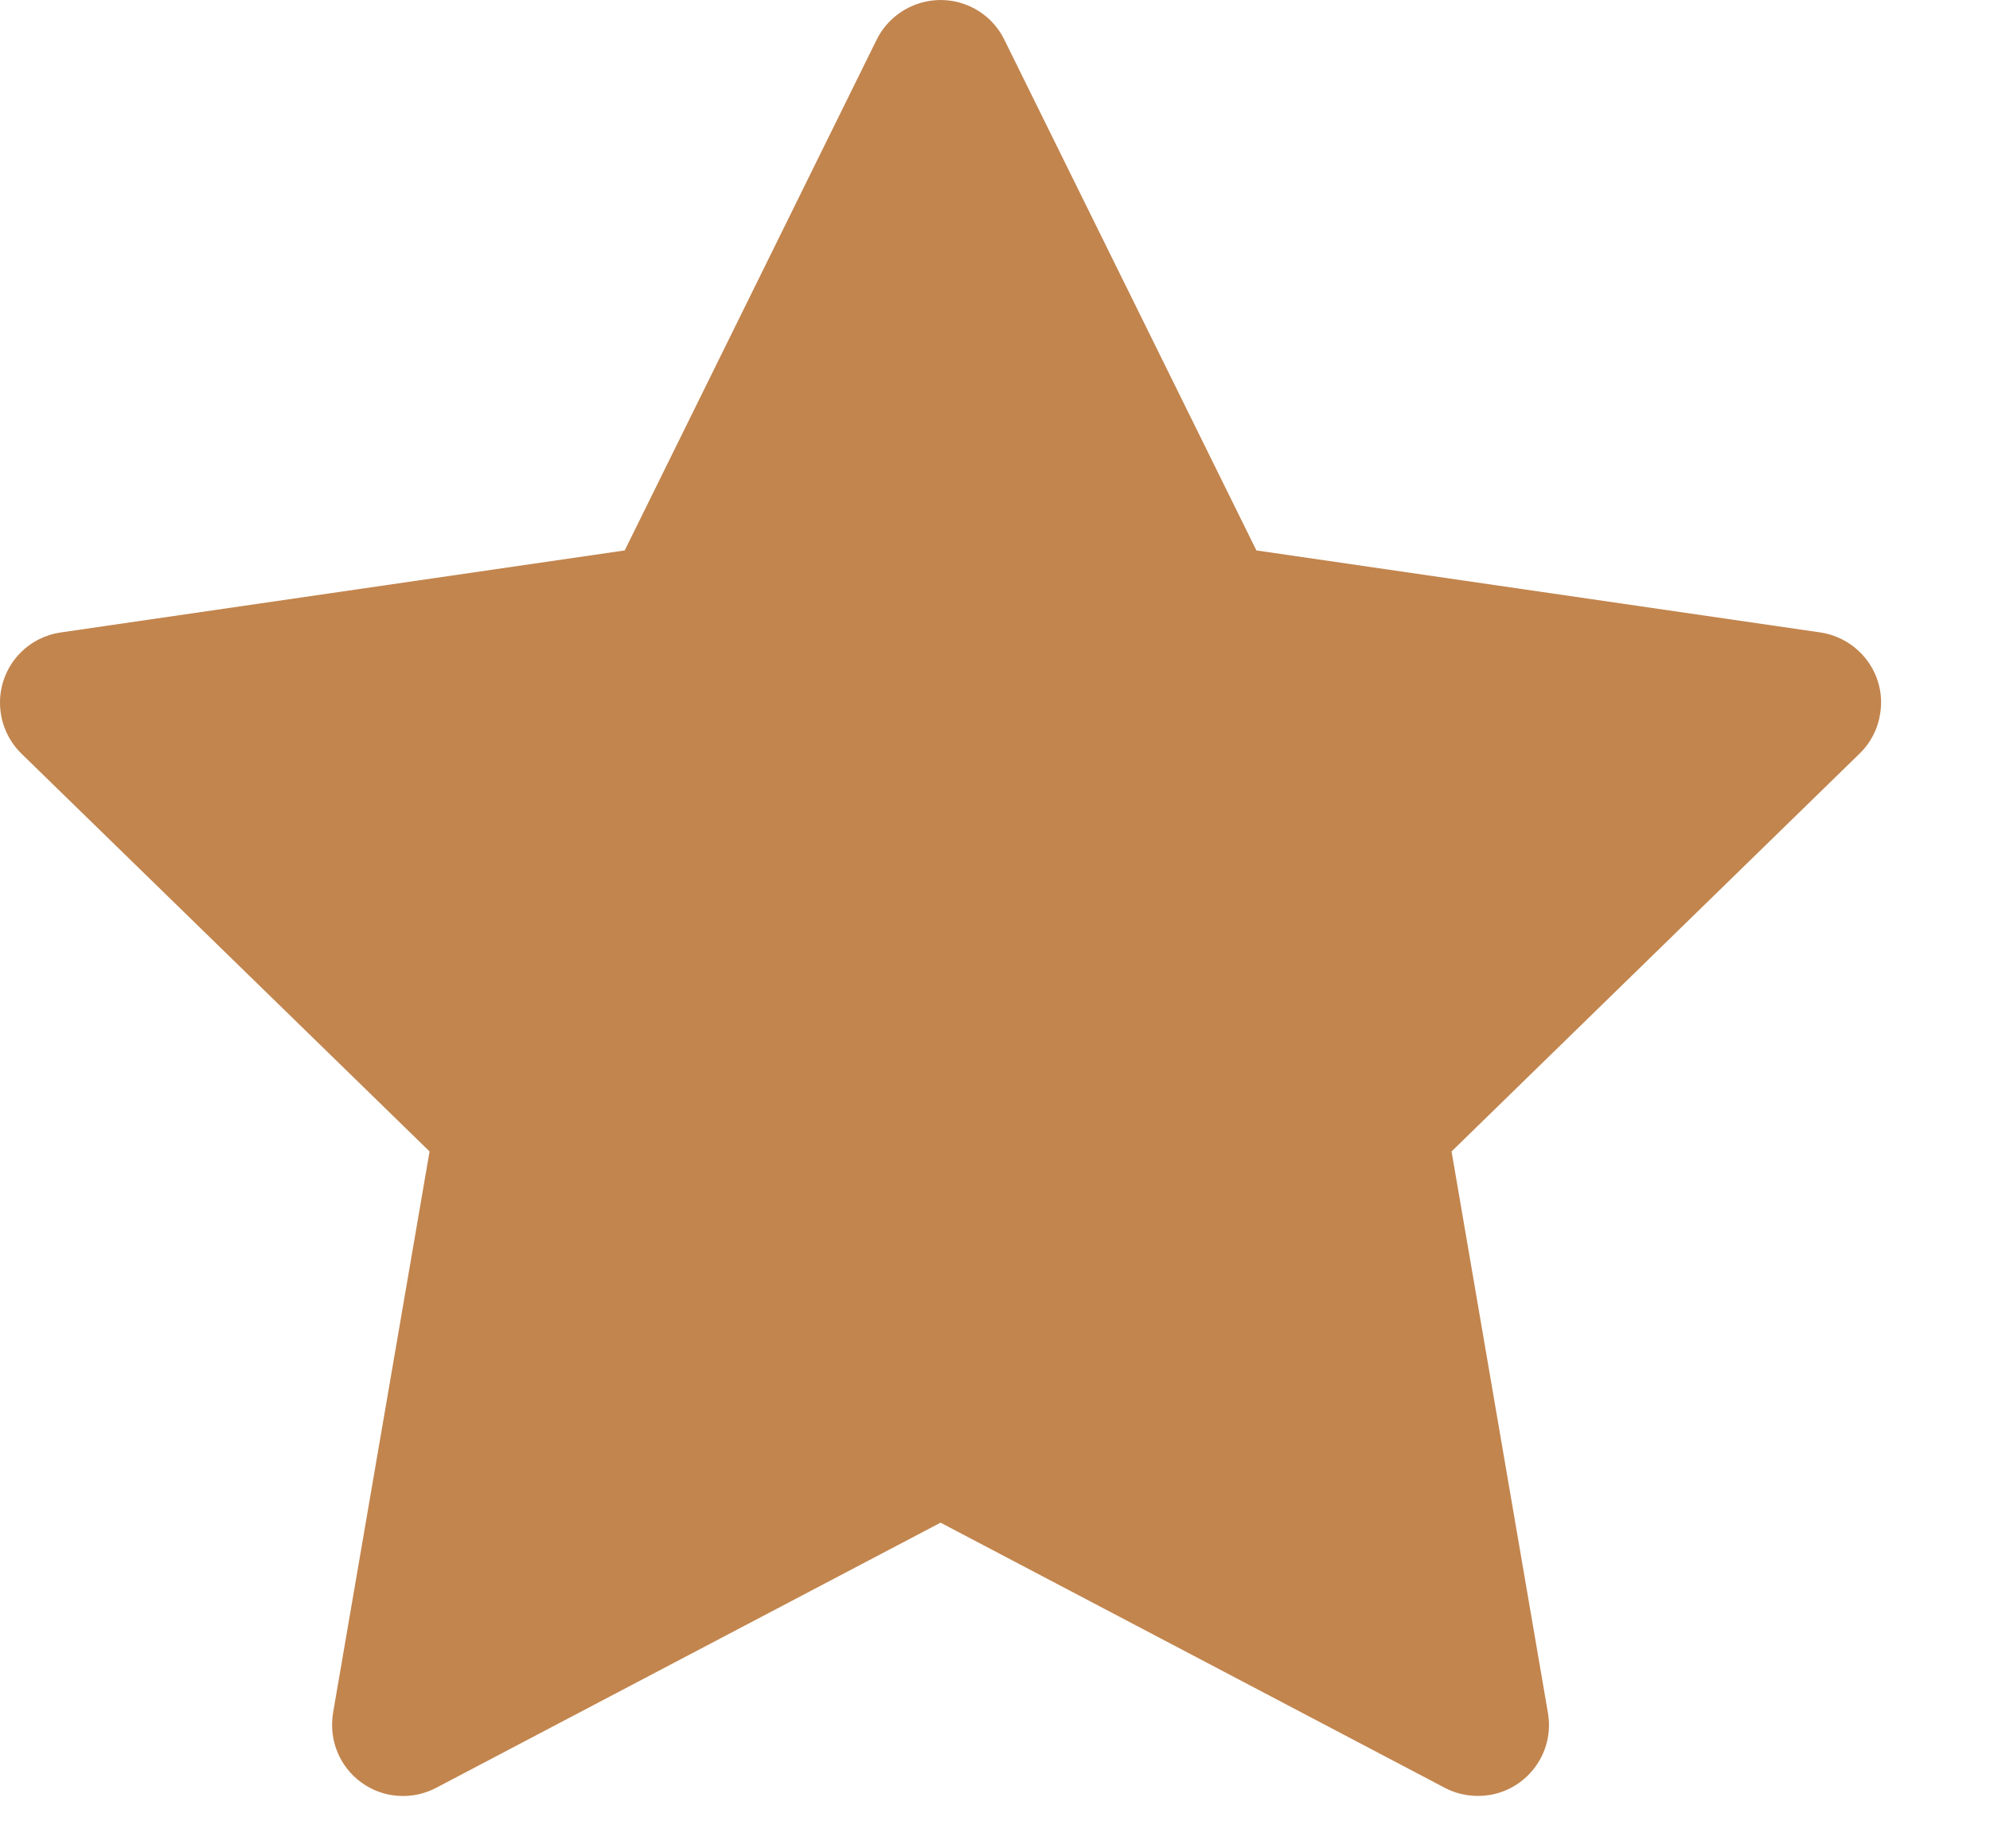
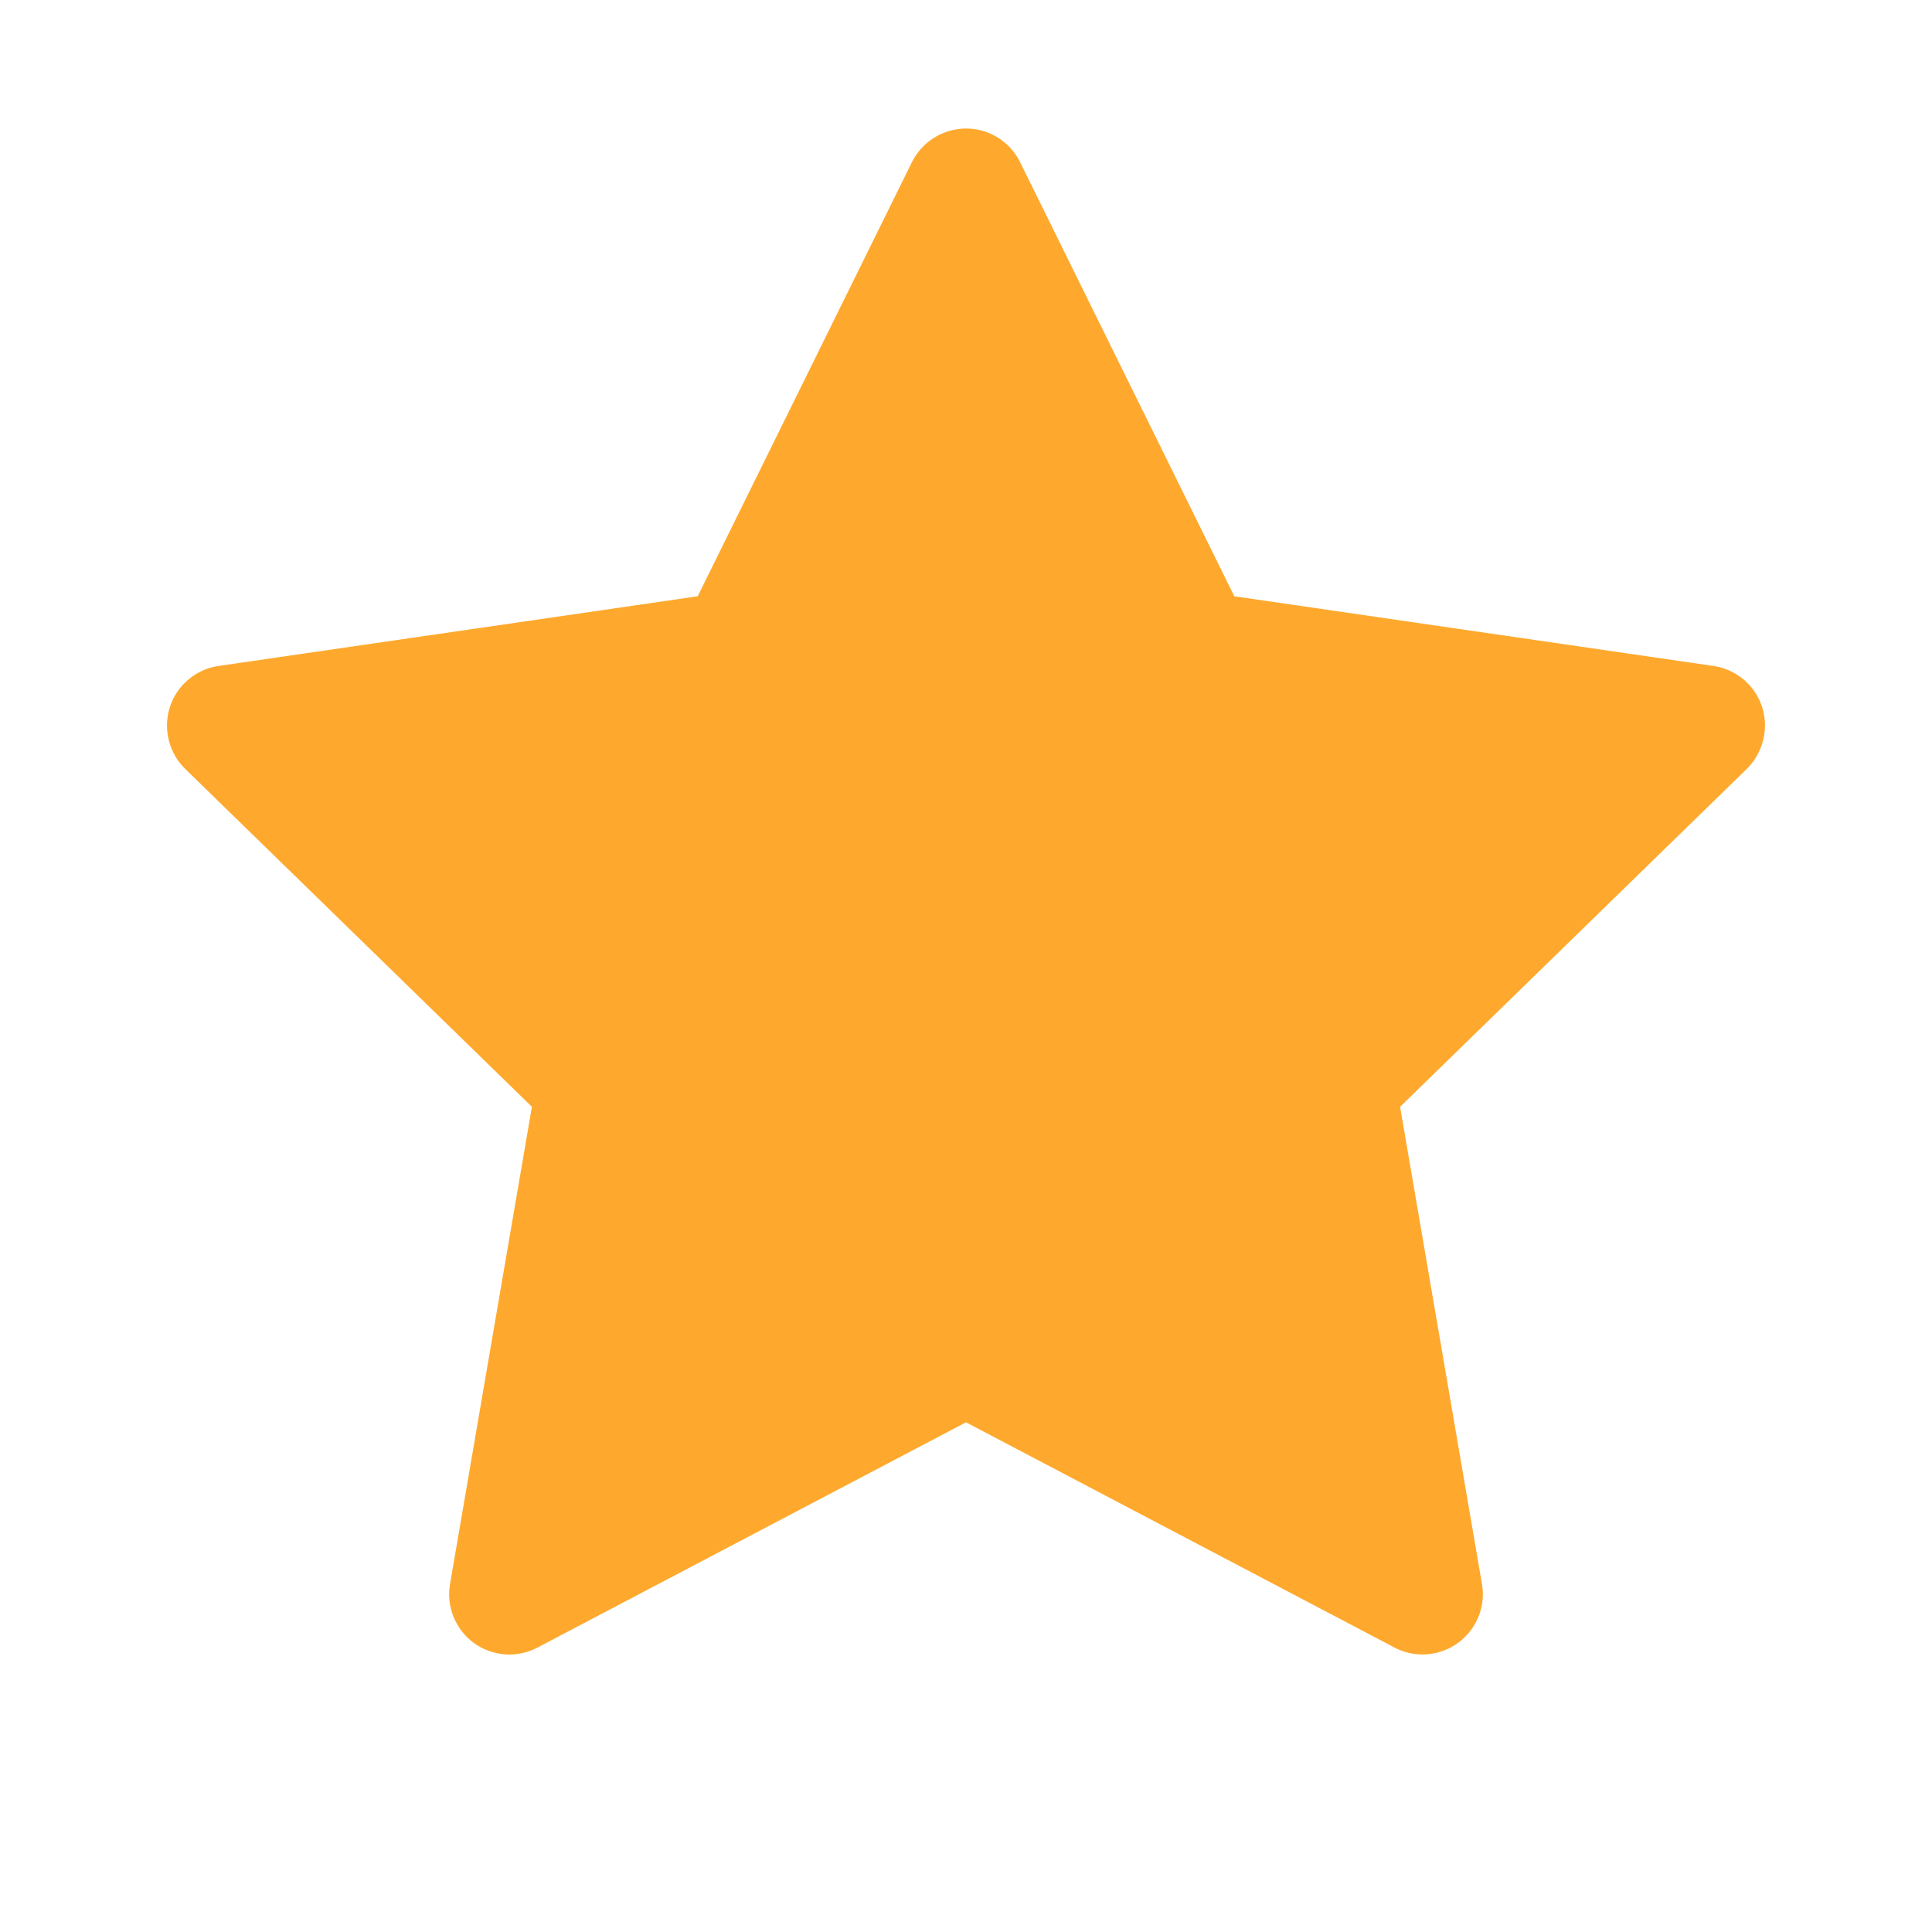
- <svg xmlns="http://www.w3.org/2000/svg" width="14" height="13" viewBox="0 0 14 13" fill="none">
-   <path d="M12.806 4.45L8.839 3.873L7.065 0.278C7.017 0.18 6.937 0.1 6.839 0.052C6.592 -0.07 6.292 0.031 6.168 0.278L4.395 3.873L0.428 4.45C0.318 4.466 0.218 4.517 0.142 4.595C0.049 4.69 -0.002 4.818 4.3978e-05 4.951C0.002 5.084 0.056 5.21 0.151 5.303L3.022 8.102L2.343 12.053C2.328 12.145 2.338 12.24 2.373 12.326C2.408 12.412 2.466 12.487 2.542 12.542C2.617 12.597 2.707 12.63 2.8 12.636C2.893 12.643 2.986 12.623 3.068 12.58L6.617 10.714L10.165 12.58C10.262 12.631 10.375 12.648 10.482 12.63C10.754 12.583 10.937 12.325 10.89 12.053L10.212 8.102L13.082 5.303C13.161 5.227 13.212 5.127 13.228 5.017C13.27 4.744 13.079 4.491 12.806 4.45V4.45Z" fill="#C2854E" />
+ <svg xmlns="http://www.w3.org/2000/svg" width="16" height="16" viewBox="0 0 16 16" fill="none">
+   <path d="M14.189 5.515L10.222 4.938L8.448 1.343C8.4 1.244 8.32 1.165 8.222 1.116C7.975 0.994 7.675 1.096 7.552 1.343L5.778 4.938L1.811 5.515C1.702 5.53 1.602 5.582 1.525 5.66C1.432 5.755 1.381 5.883 1.383 6.016C1.385 6.148 1.439 6.275 1.534 6.368L4.405 9.166L3.727 13.118C3.711 13.21 3.721 13.304 3.756 13.39C3.791 13.477 3.85 13.552 3.925 13.607C4.001 13.662 4.09 13.694 4.183 13.701C4.276 13.707 4.369 13.688 4.452 13.644L8 11.779L11.548 13.644C11.645 13.696 11.758 13.713 11.866 13.694C12.137 13.647 12.32 13.389 12.273 13.118L11.595 9.166L14.466 6.368C14.544 6.291 14.595 6.191 14.611 6.082C14.653 5.808 14.463 5.555 14.189 5.515Z" fill="#FEA92E" />
</svg>
